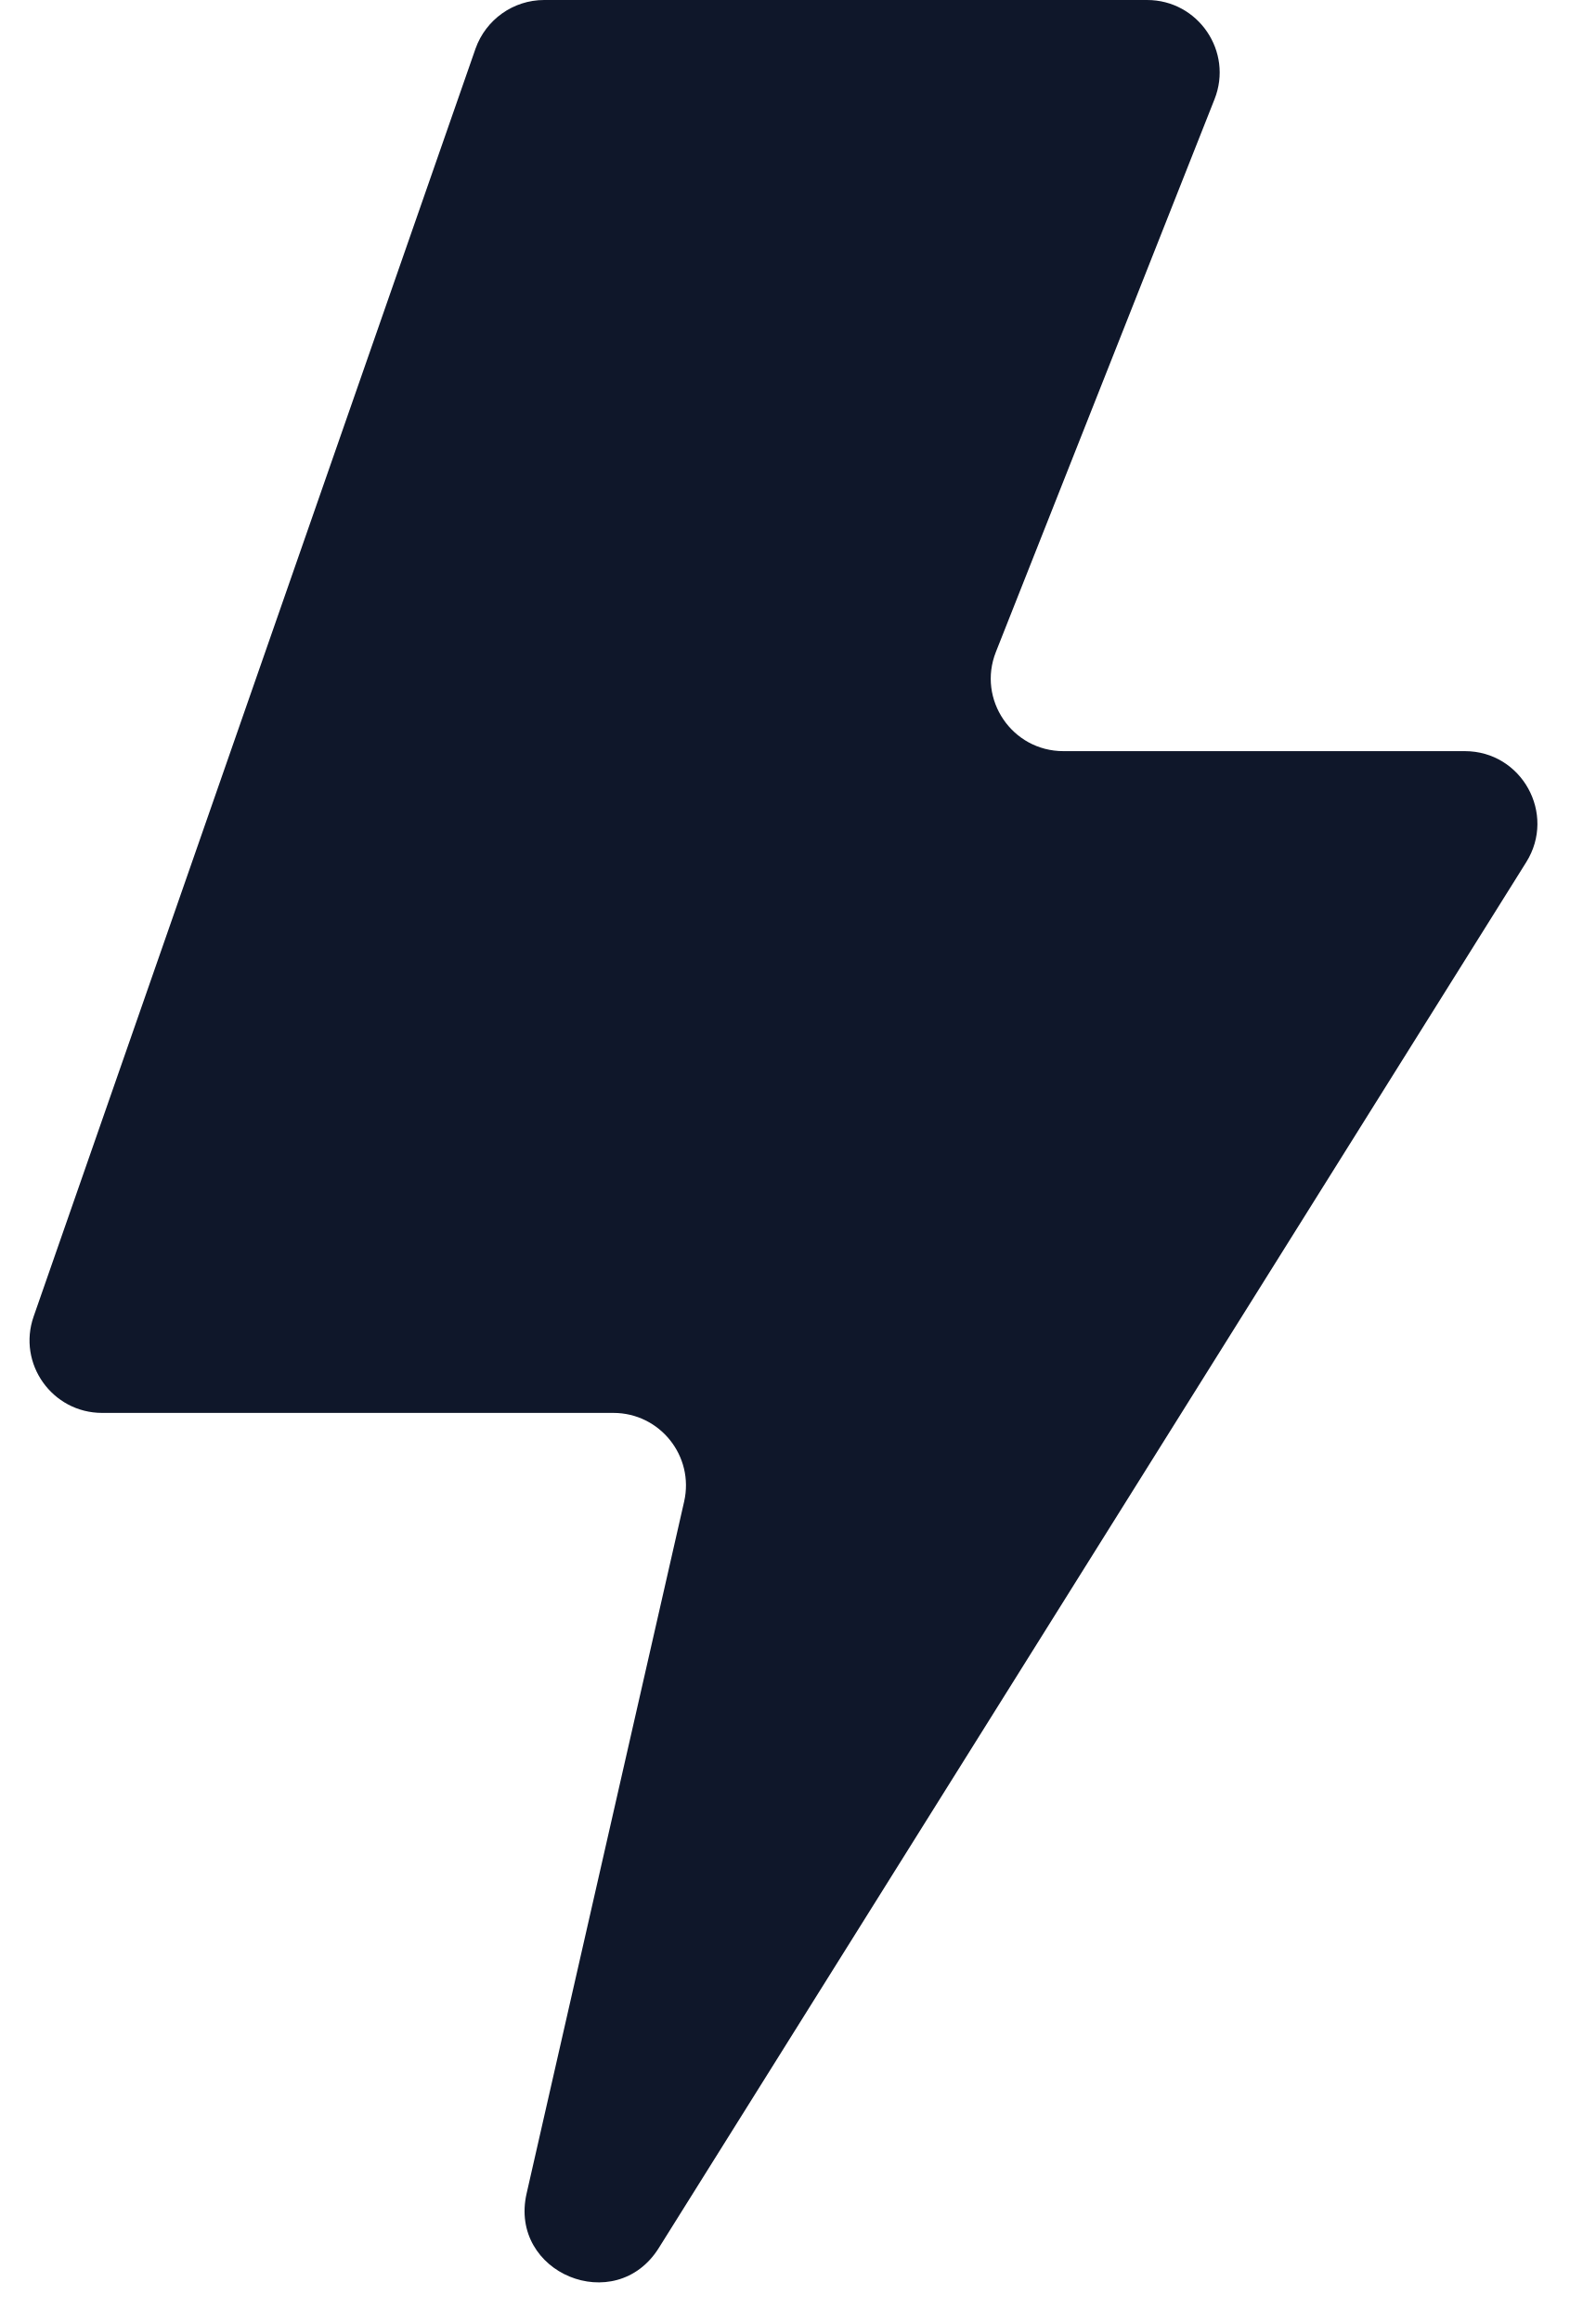
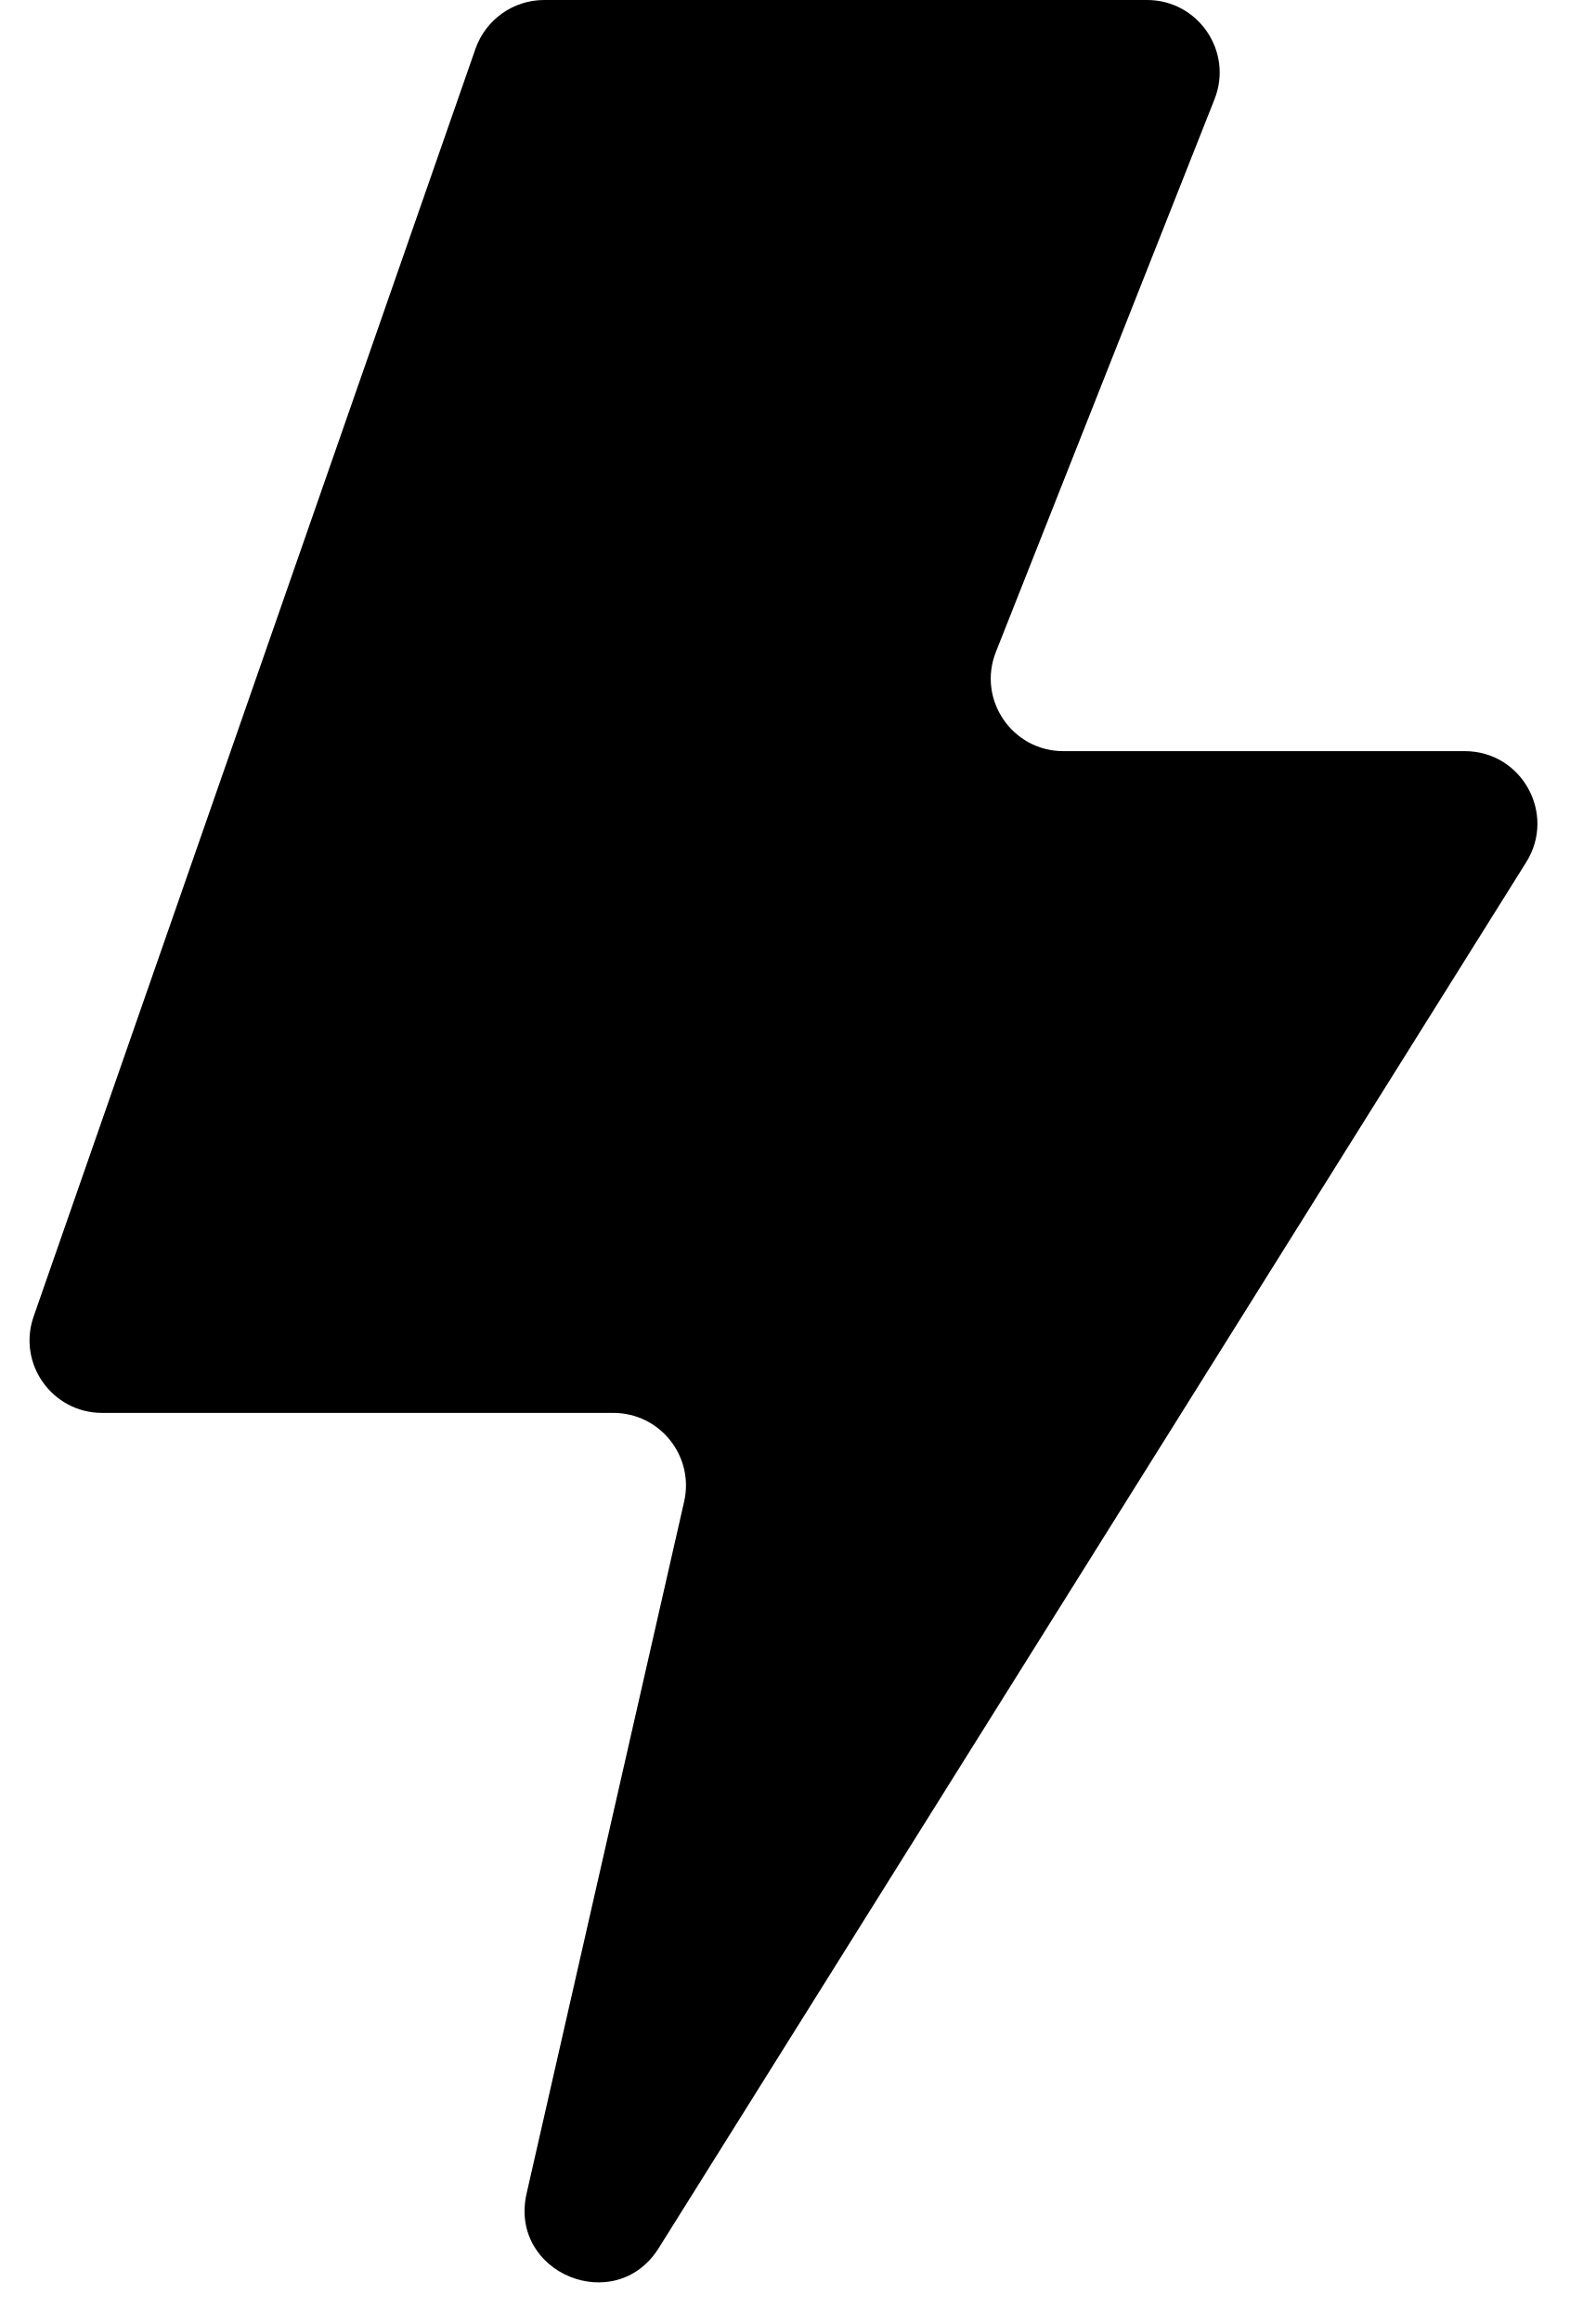
- <svg xmlns="http://www.w3.org/2000/svg" width="11" height="16" viewBox="0 0 11 16" fill="none">
-   <path d="M10.097 5.178H7.33C6.977 5.178 6.735 4.822 6.865 4.494L8.372 0.684C8.502 0.356 8.26 0 7.907 0H3.751C3.538 0 3.349 0.135 3.278 0.335L0.232 9.075C0.118 9.4 0.36 9.74 0.704 9.74H4.228C4.549 9.74 4.787 10.038 4.716 10.351L3.63 15.121C3.505 15.67 4.242 15.974 4.541 15.497L10.521 5.943C10.729 5.61 10.49 5.178 10.097 5.178Z" fill="#0F172A" />
+ <svg xmlns="http://www.w3.org/2000/svg" width="11" height="16" viewBox="0 0 11 16">
+   <path d="M10.097 5.178H7.33C6.977 5.178 6.735 4.822 6.865 4.494L8.372 0.684C8.502 0.356 8.26 0 7.907 0H3.751C3.538 0 3.349 0.135 3.278 0.335L0.232 9.075C0.118 9.4 0.36 9.74 0.704 9.74H4.228C4.549 9.74 4.787 10.038 4.716 10.351L3.63 15.121C3.505 15.67 4.242 15.974 4.541 15.497L10.521 5.943C10.729 5.61 10.49 5.178 10.097 5.178Z" />
</svg>
